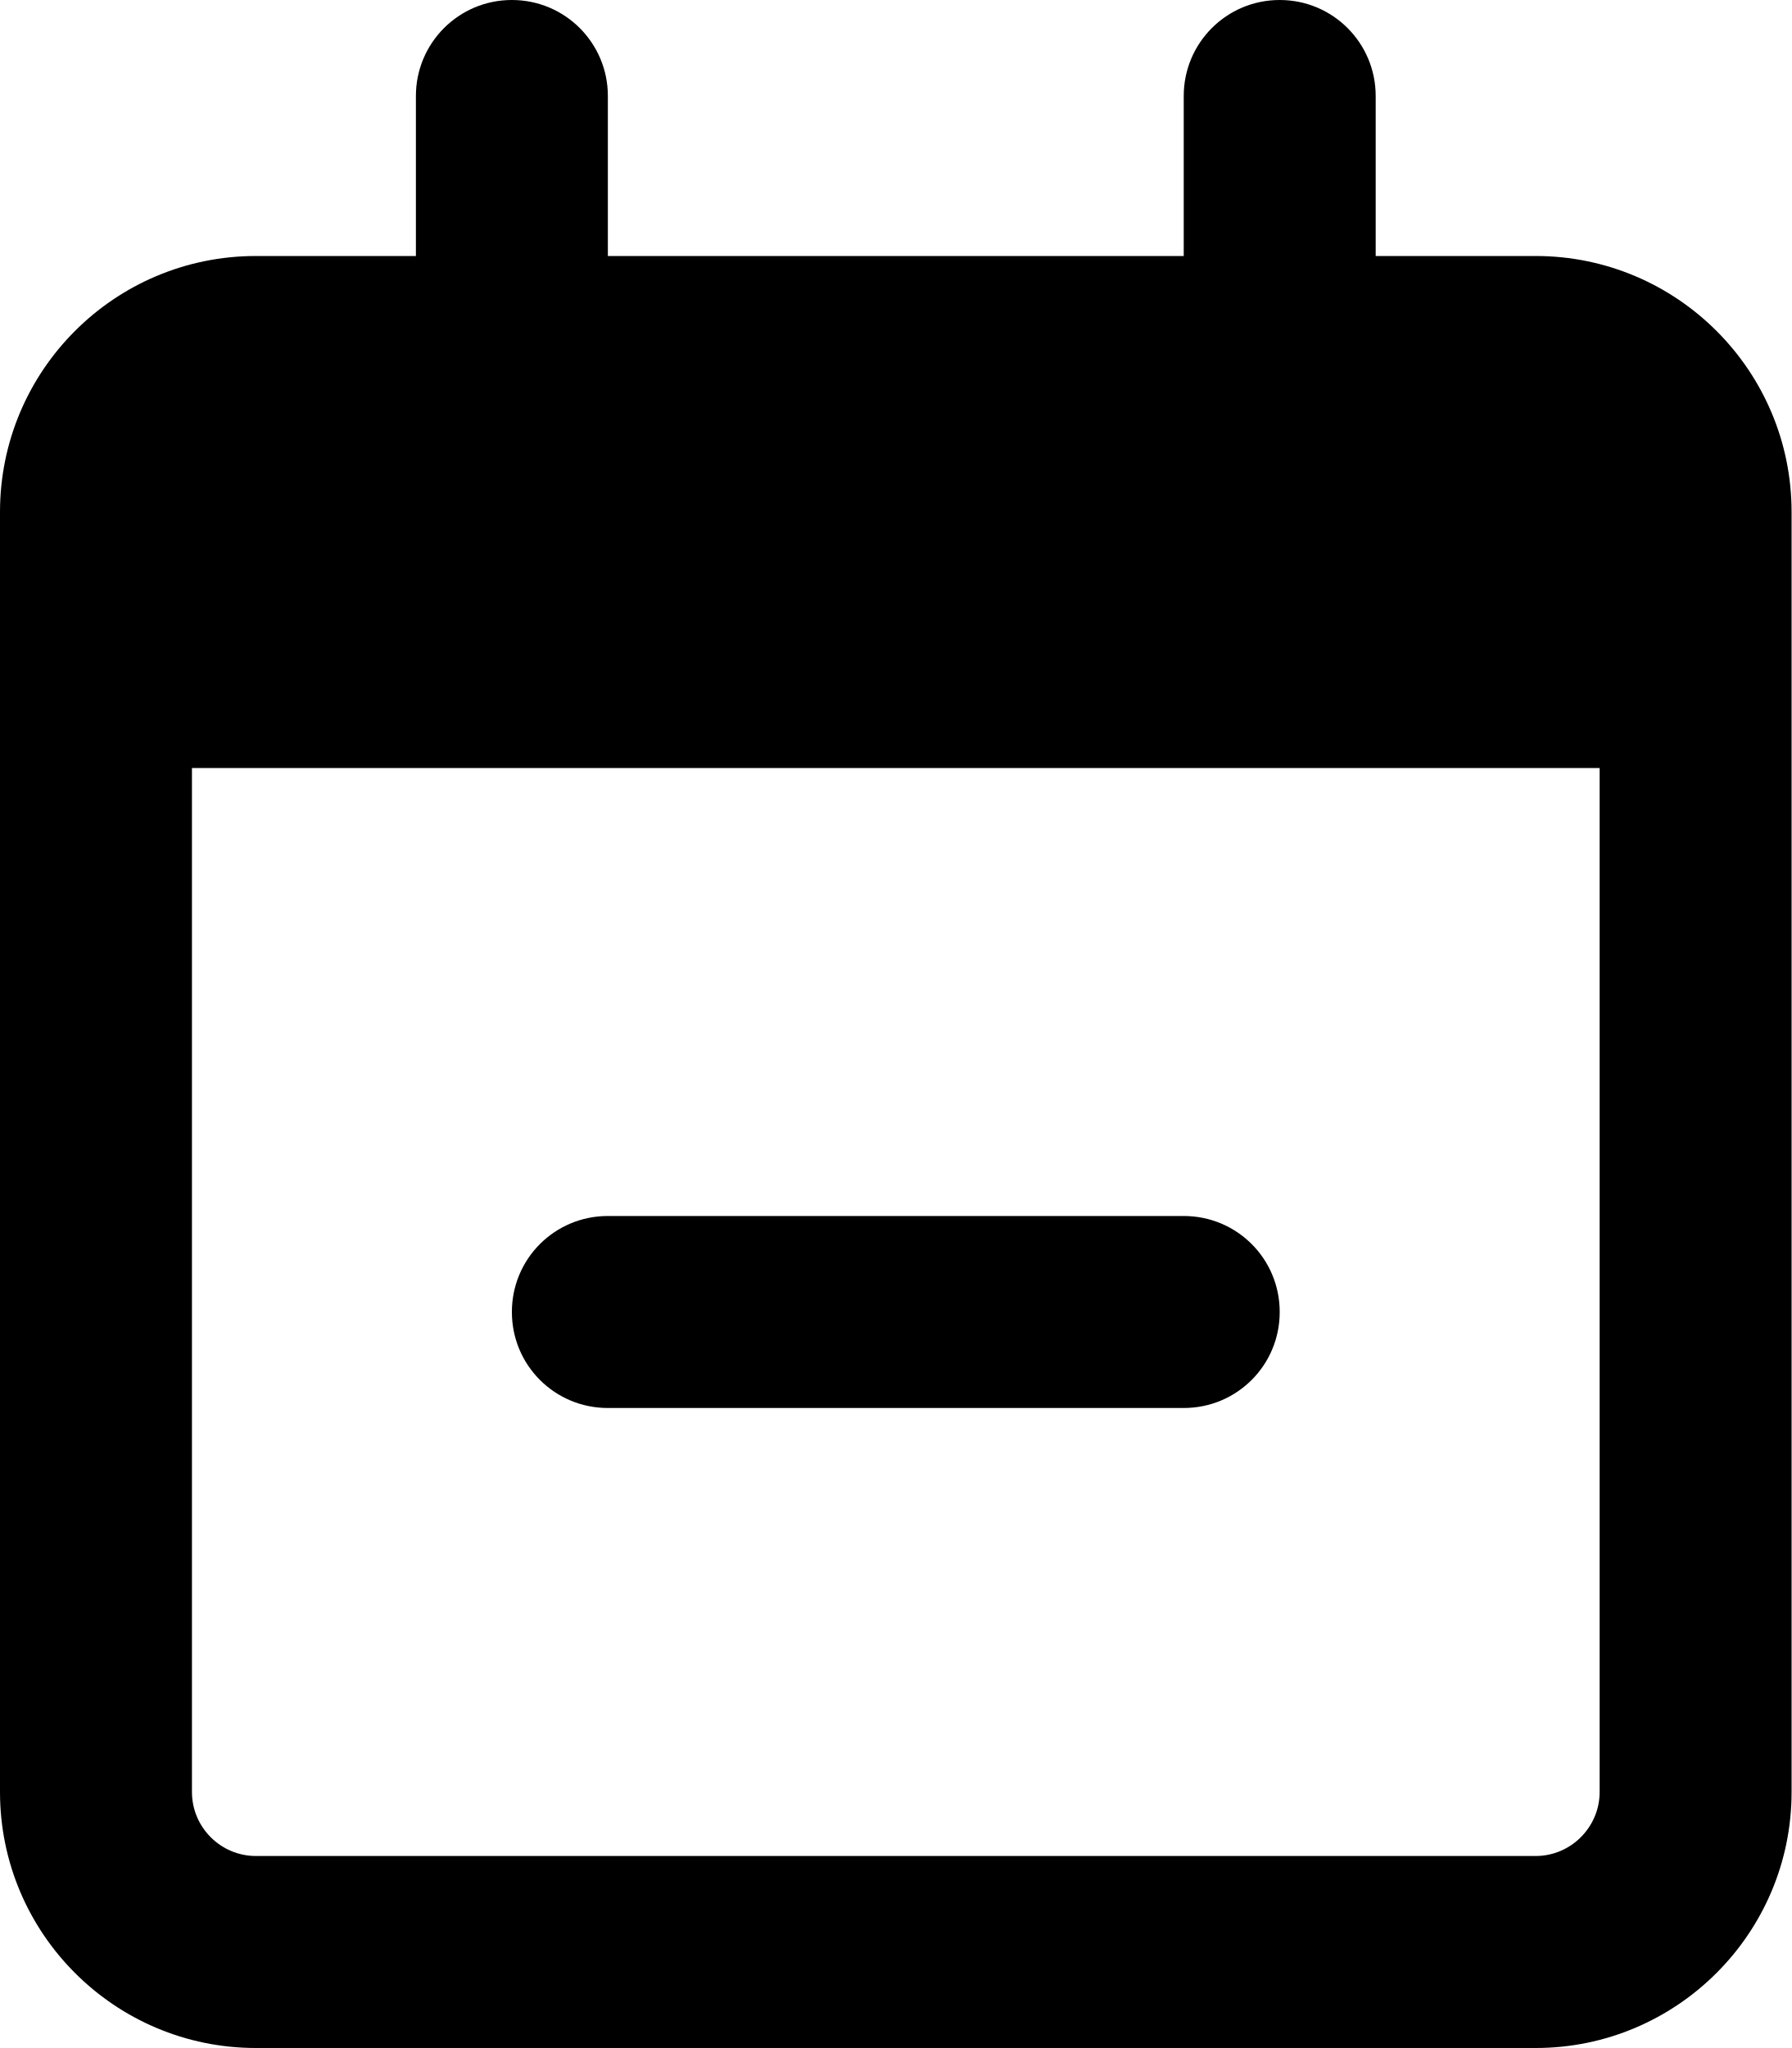
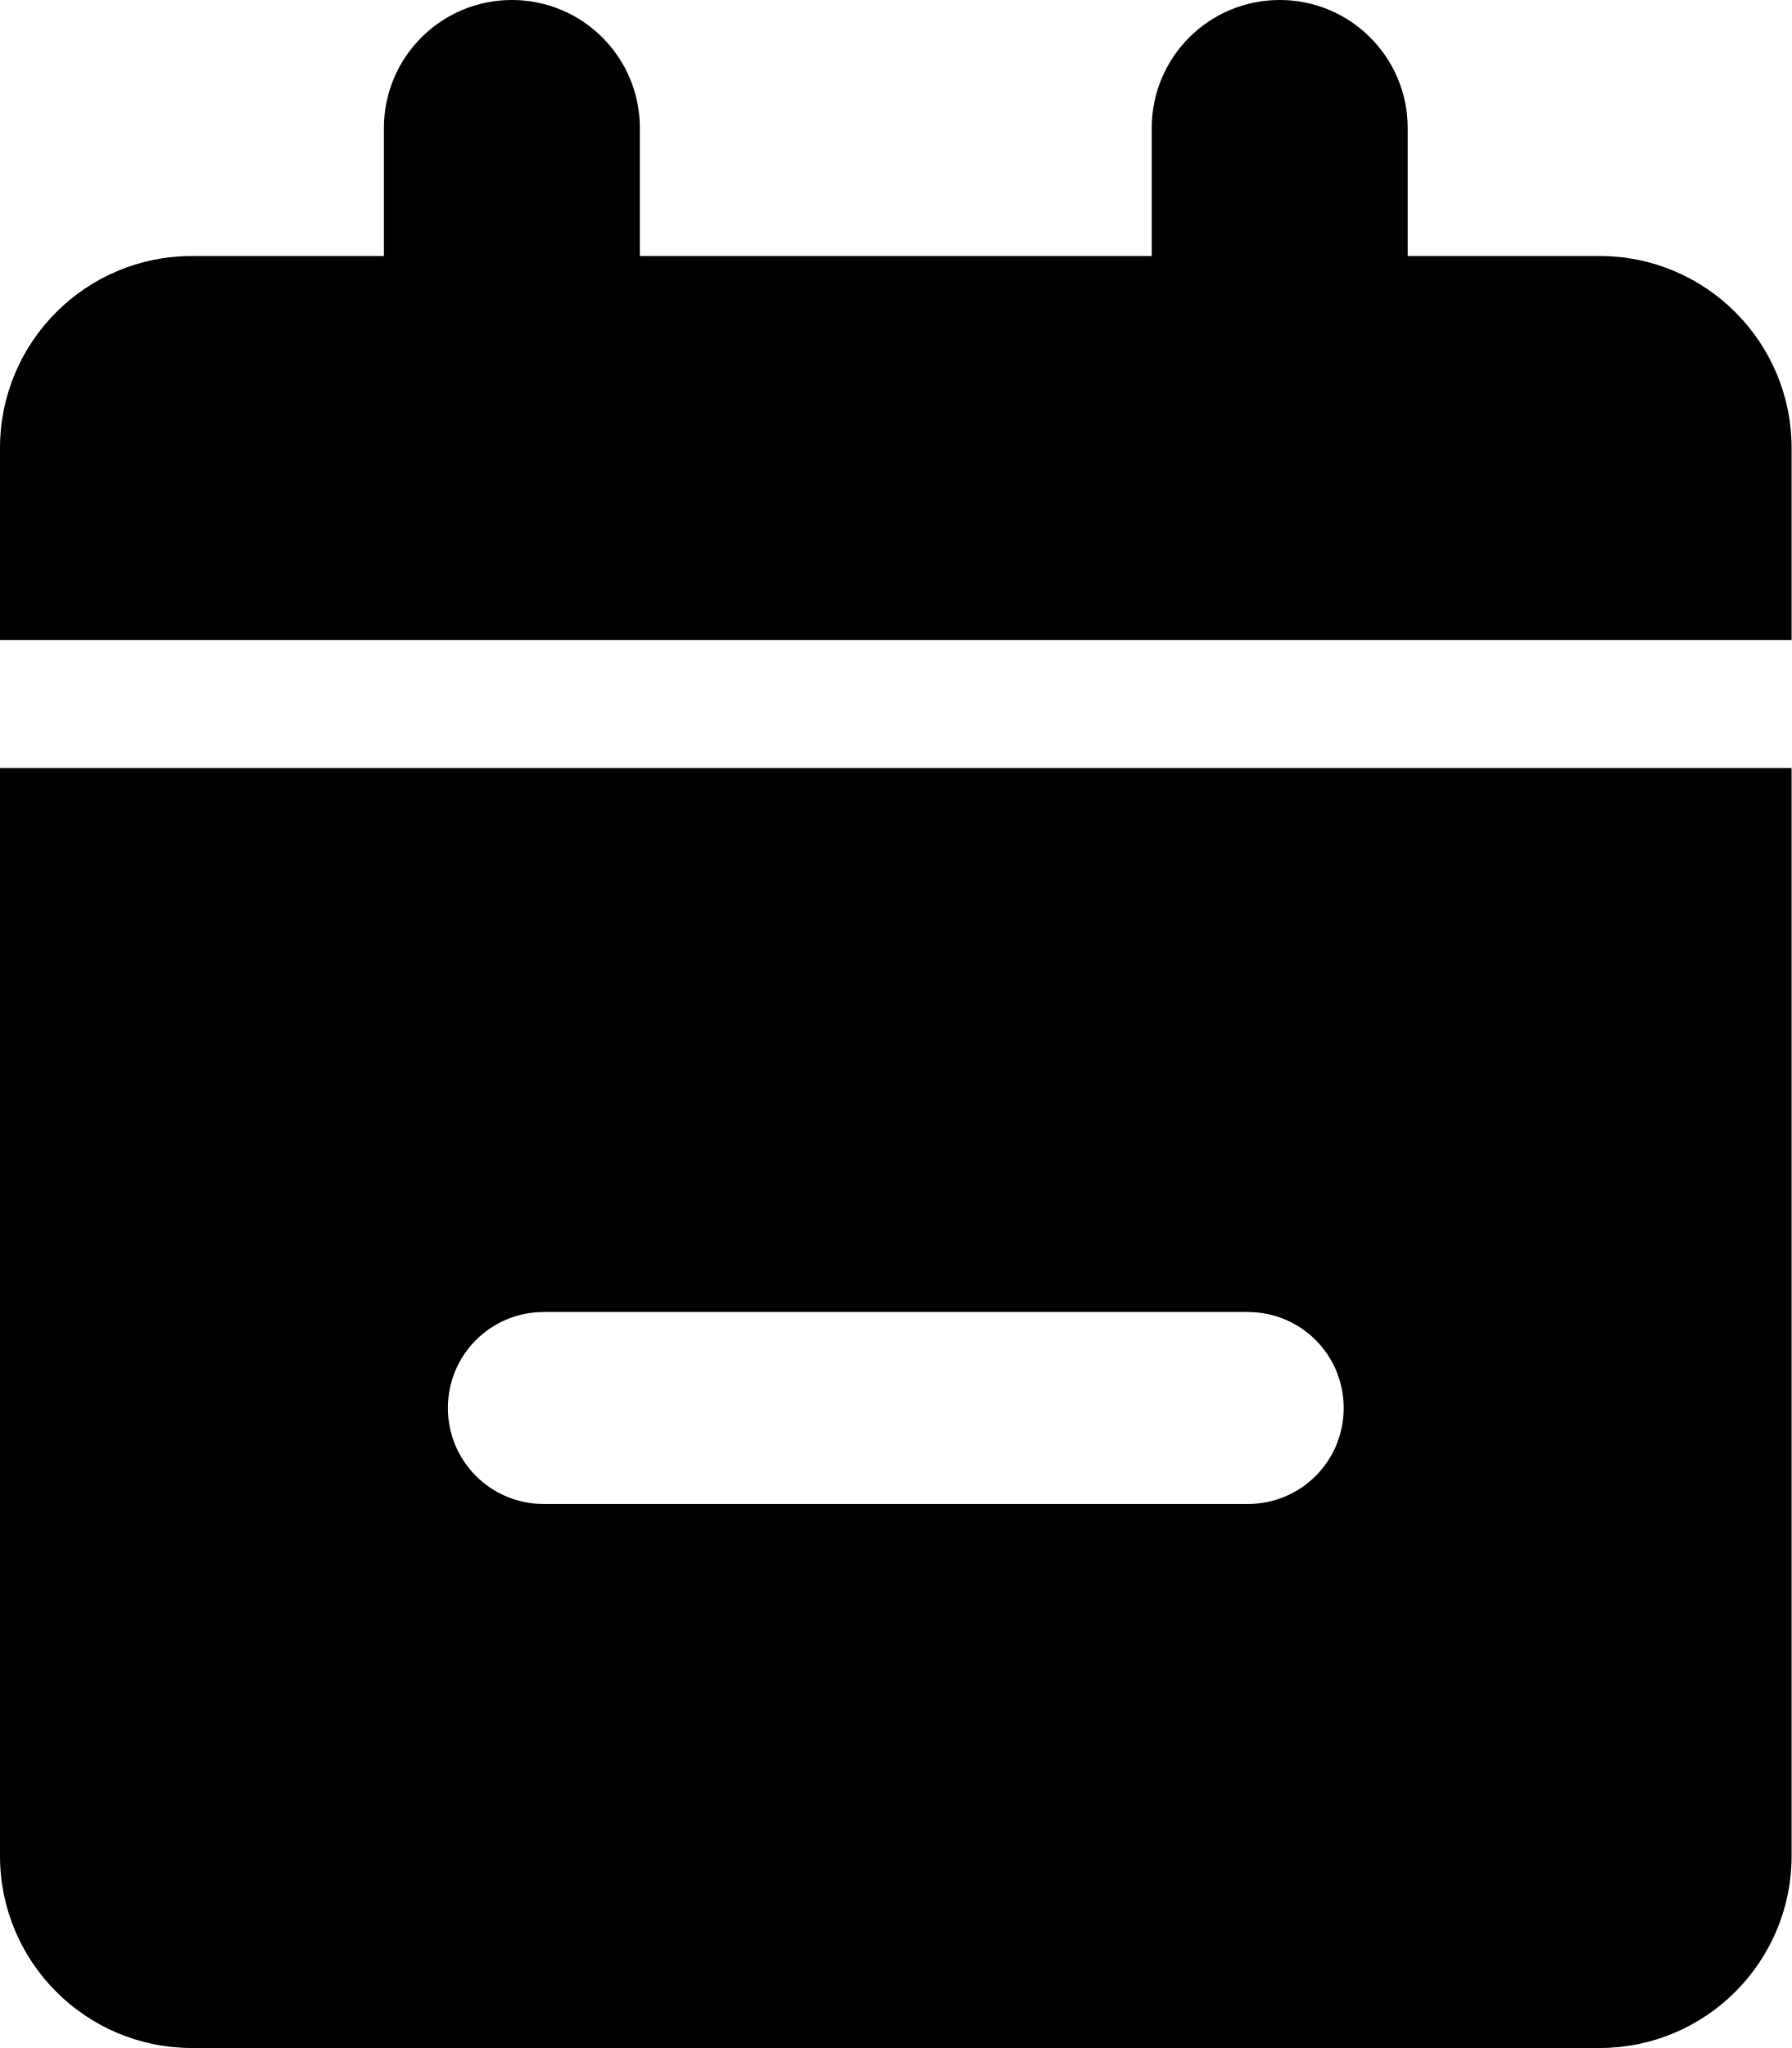
<svg xmlns="http://www.w3.org/2000/svg" viewBox="0 0 448 512">
-   <path d="M152 352C138.7 352 128 341.3 128 328C128 314.7 138.7 304 152 304H296C309.3 304 320 314.7 320 328C320 341.3 309.3 352 296 352H152zM128 0C141.3 0 152 10.75 152 24V64H296V24C296 10.75 306.7 0 320 0C333.3 0 344 10.75 344 24V64H384C419.3 64 448 92.65 448 128V448C448 483.3 419.3 512 384 512H64C28.65 512 0 483.3 0 448V128C0 92.65 28.65 64 64 64H104V24C104 10.75 114.7 0 128 0zM400 192H48V448C48 456.8 55.16 464 64 464H384C392.8 464 400 456.8 400 448V192z" />
+   <path d="M160 32V64H288V32C288 14.33 302.3 0 320 0C337.7 0 352 14.33 352 32V64H400C426.5 64 448 85.49 448 112V160H0V112C0 85.49 21.49 64 48 64H96V32C96 14.33 110.3 0 128 0C145.7 0 160 14.33 160 32zM0 192H448V464C448 490.5 426.5 512 400 512H48C21.49 512 0 490.5 0 464V192zM312 376C325.3 376 336 365.3 336 352C336 338.7 325.3 328 312 328H136C122.7 328 112 338.7 112 352C112 365.3 122.7 376 136 376H312z" />
</svg>
